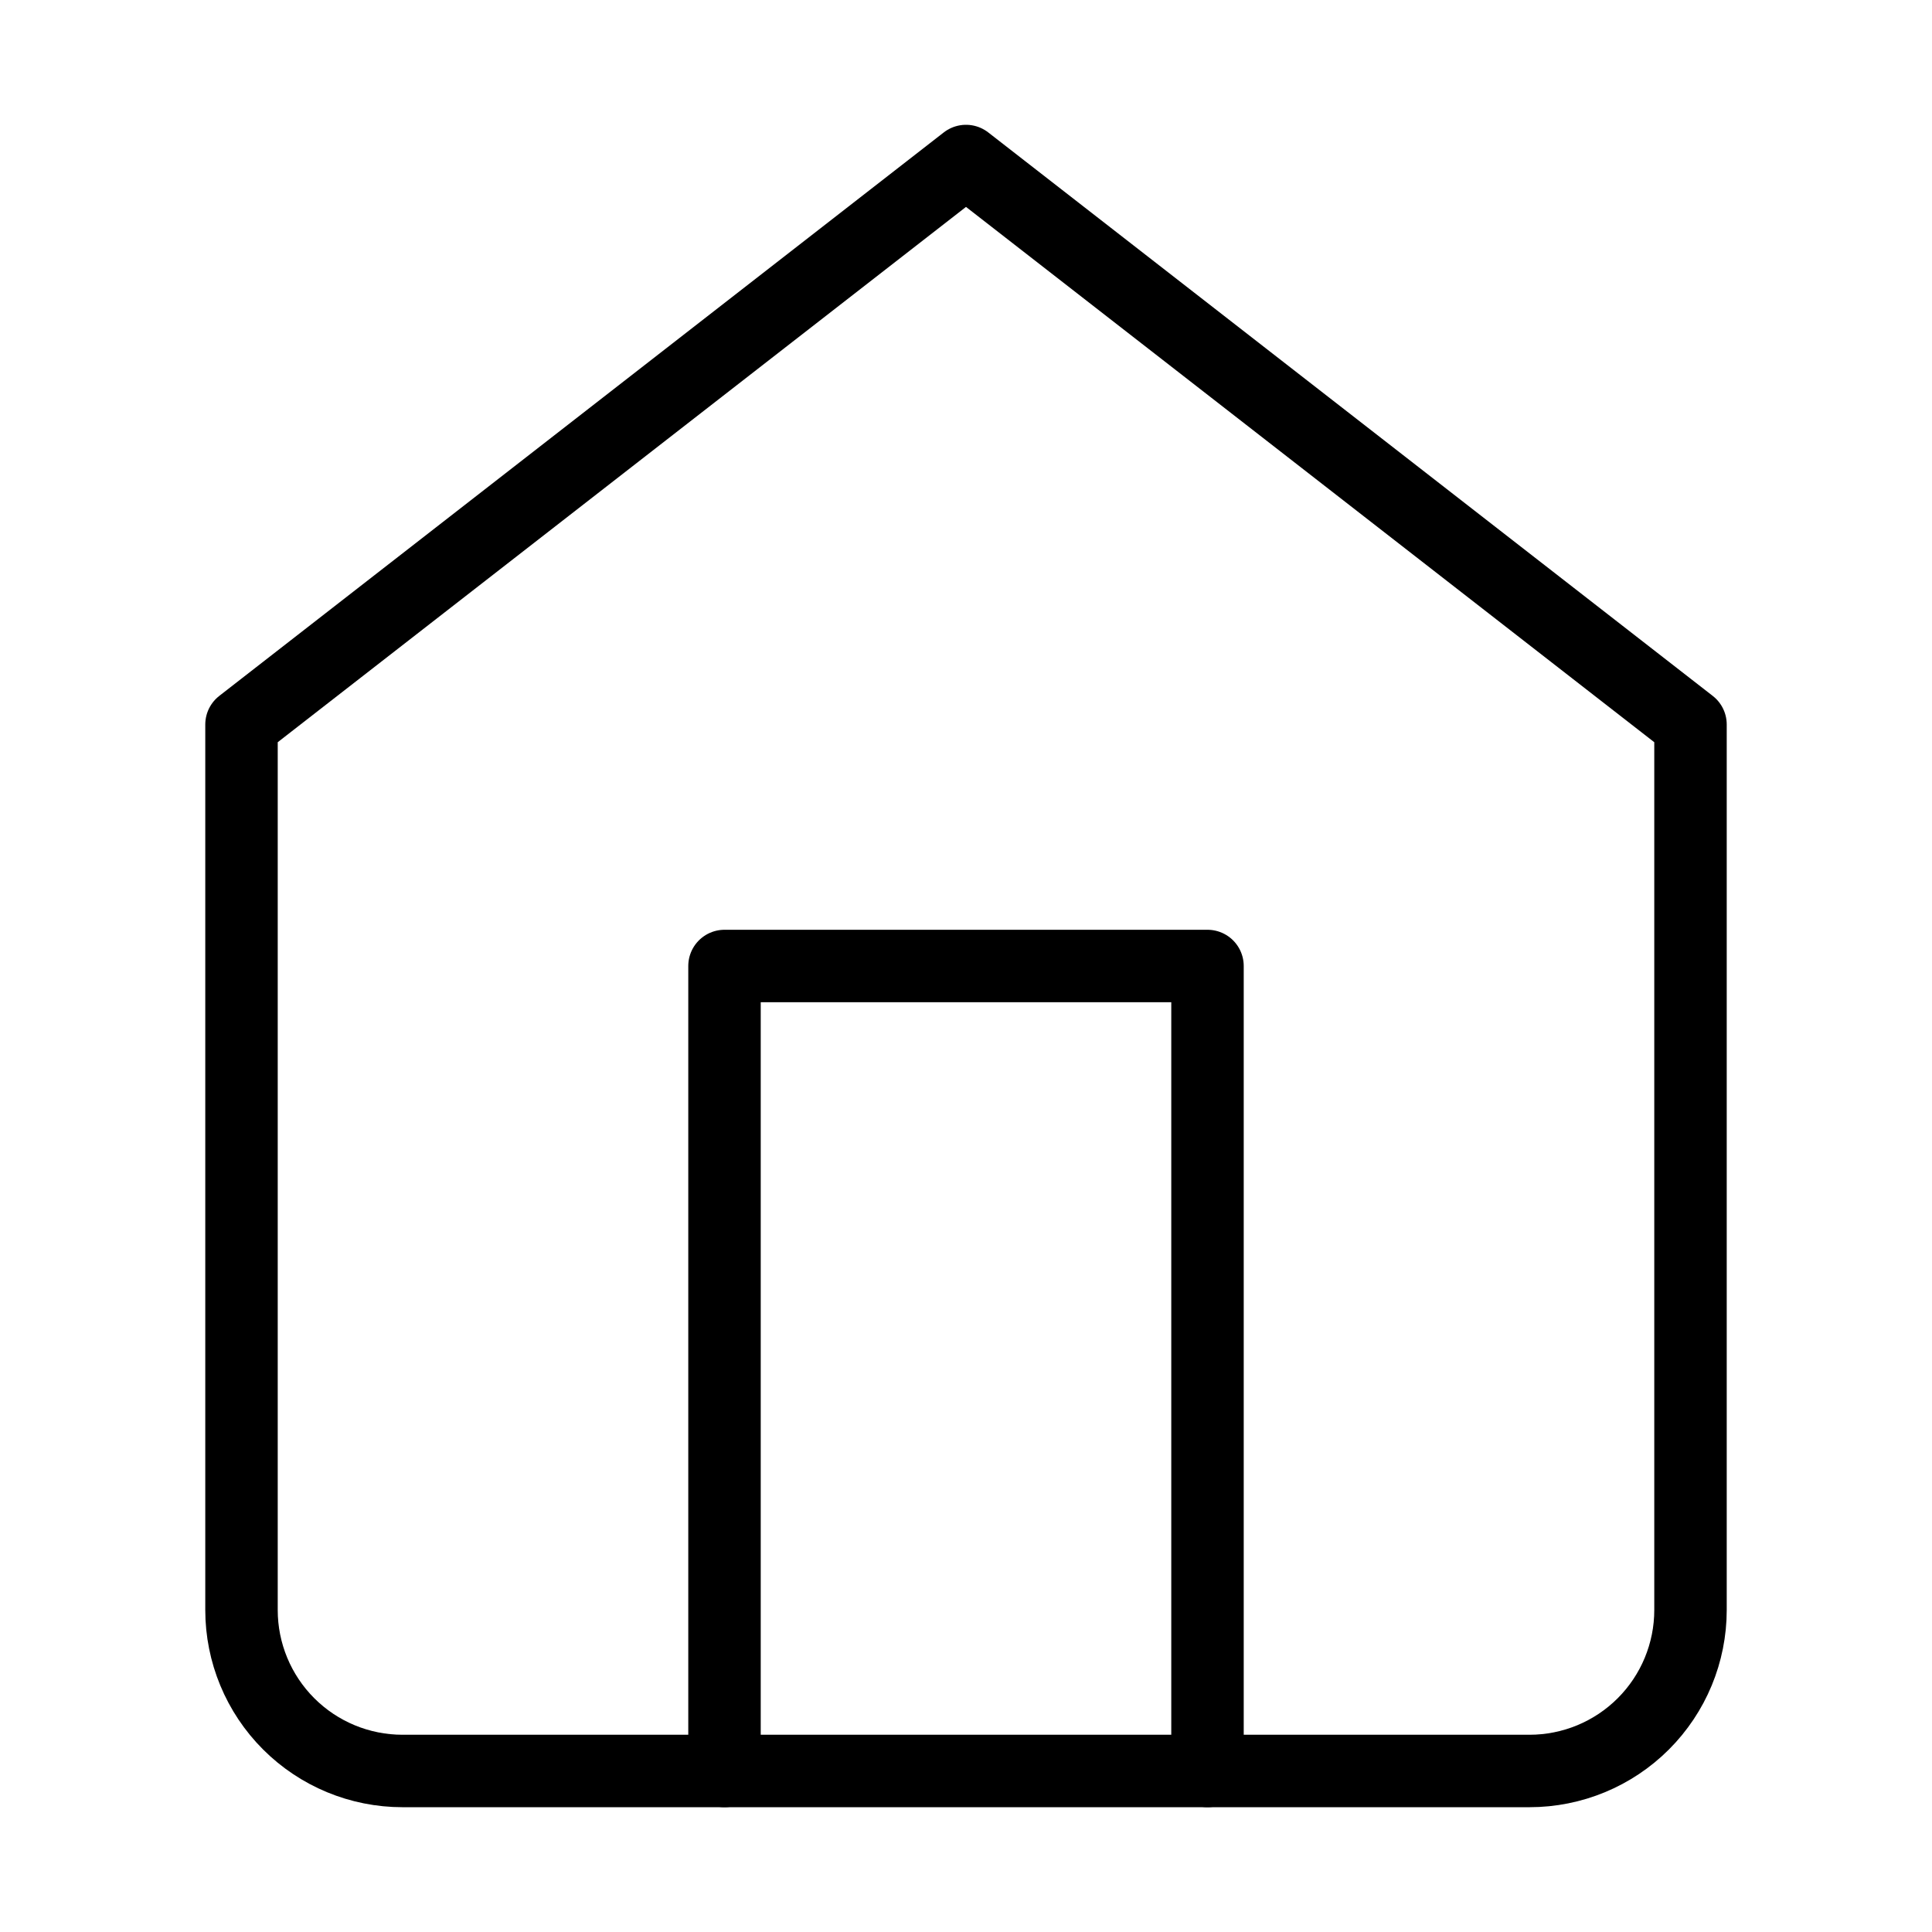
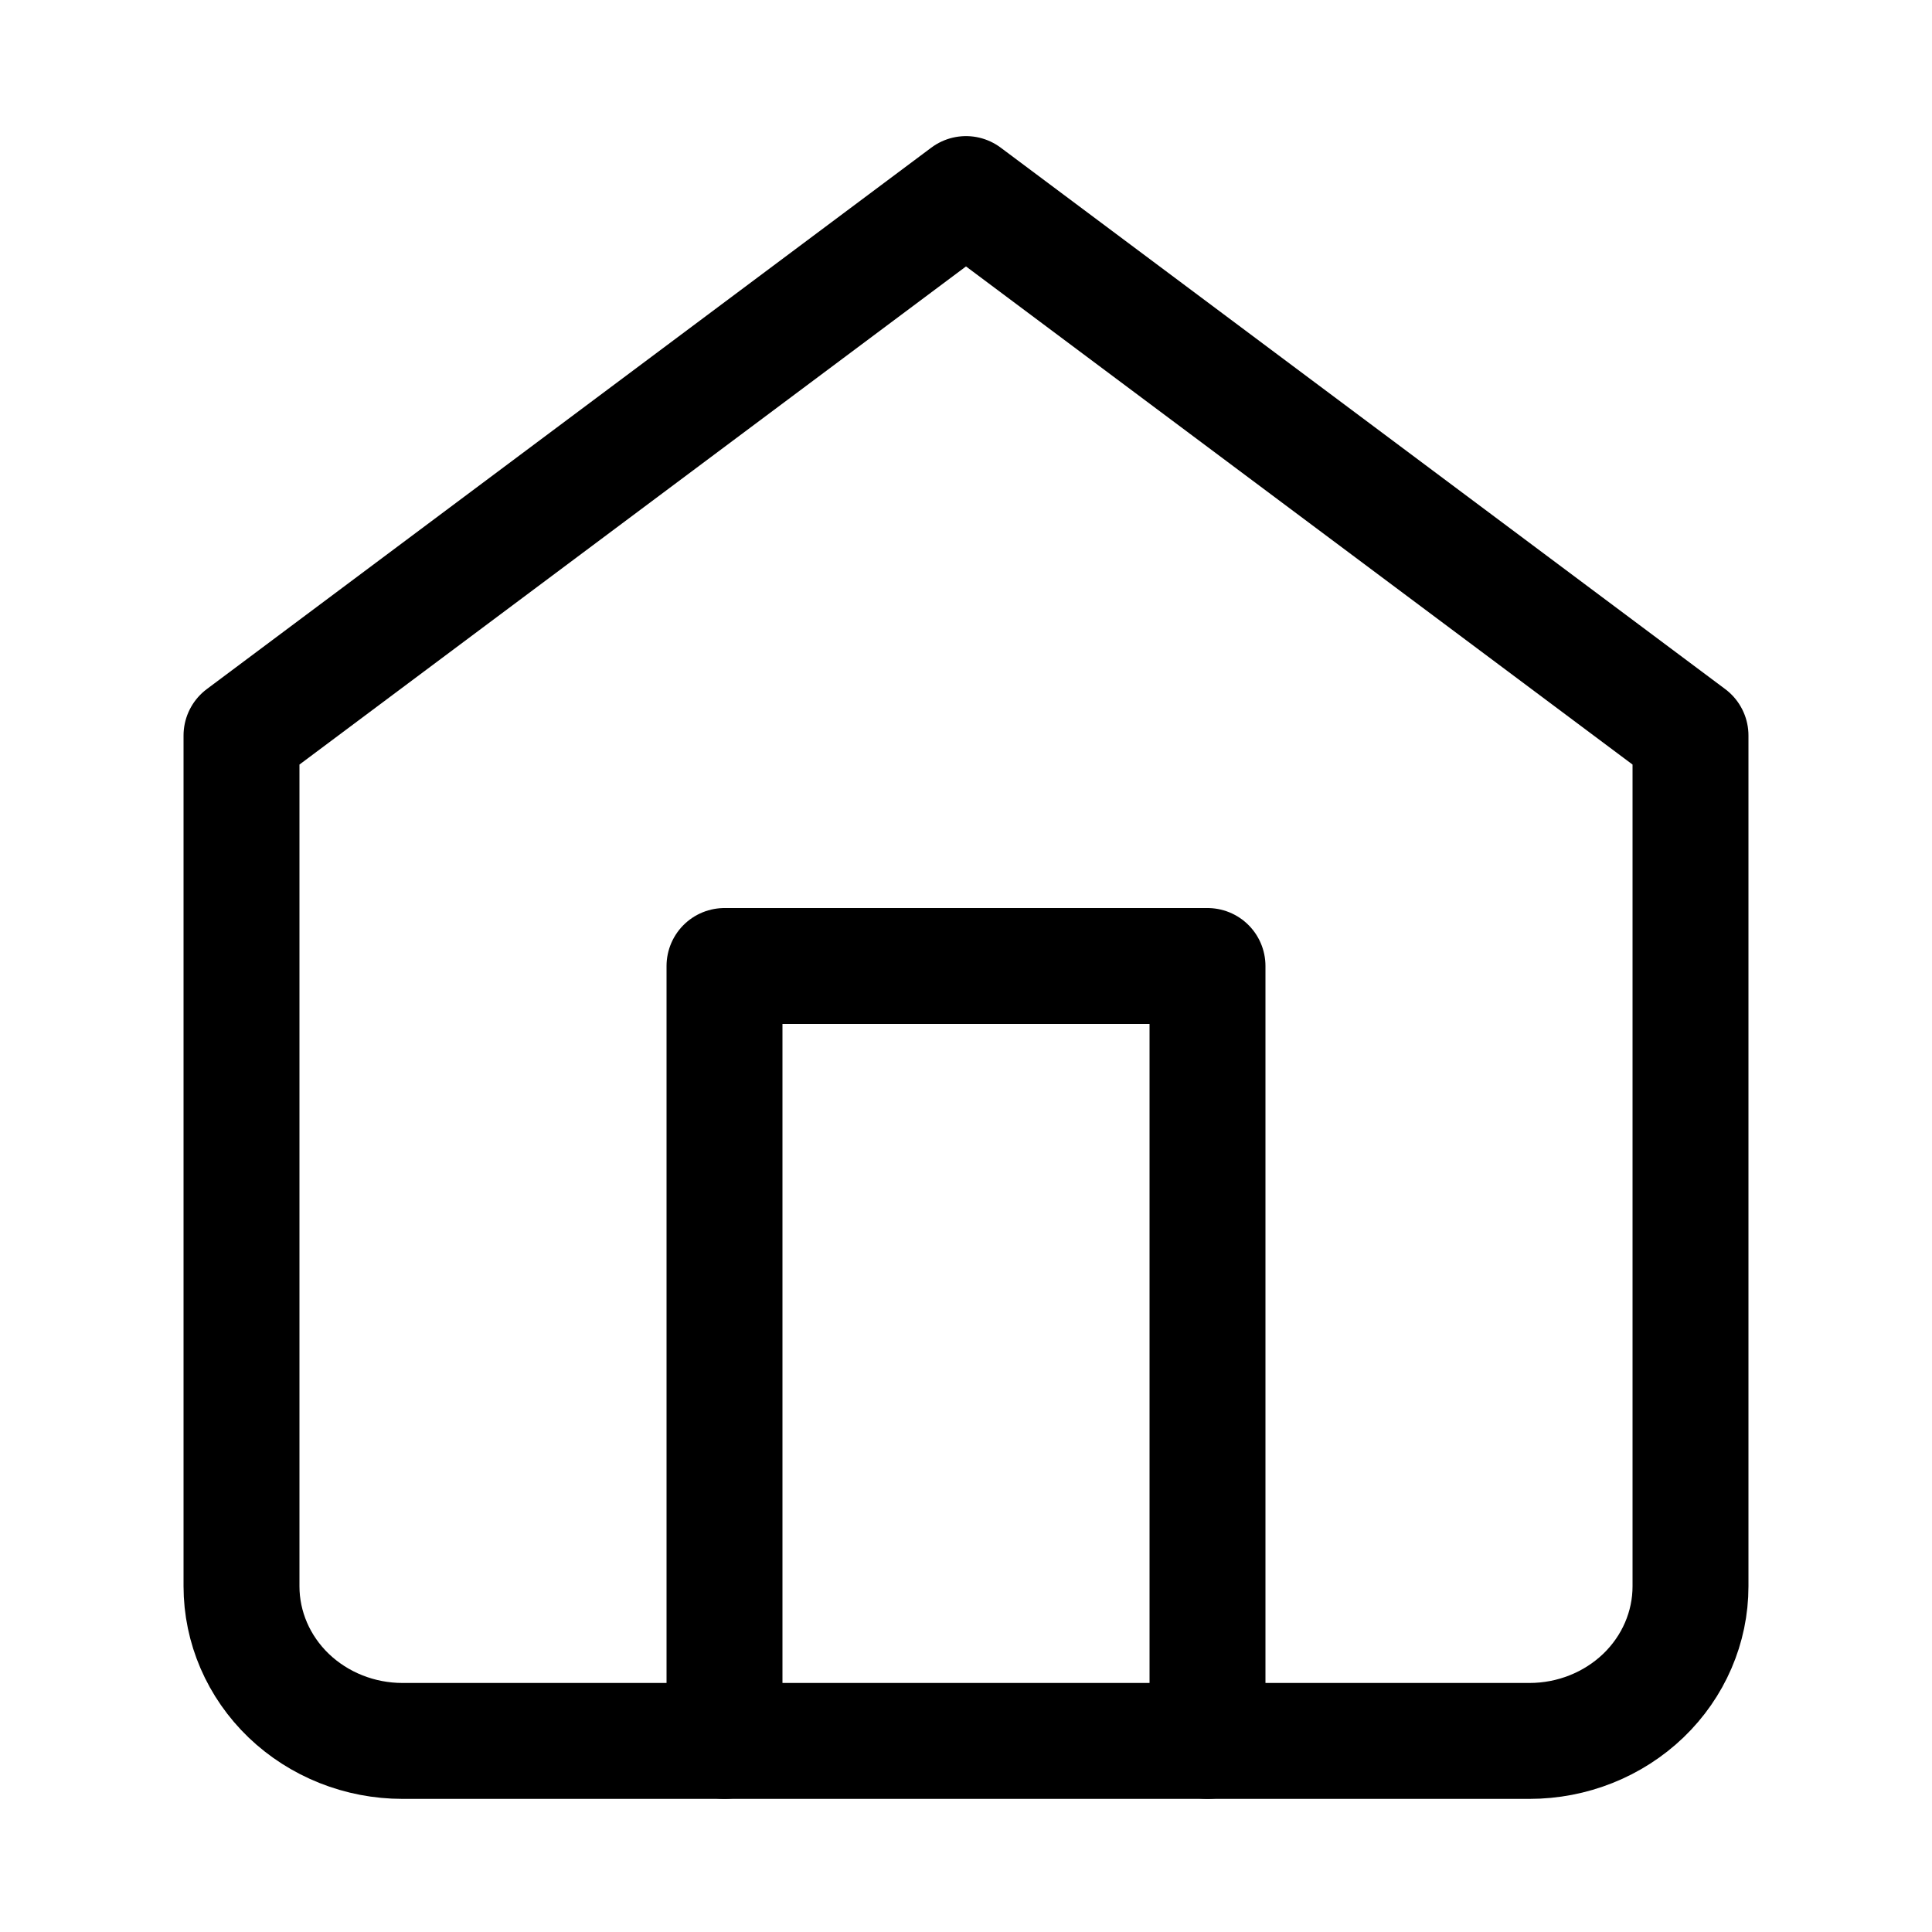
- <svg xmlns="http://www.w3.org/2000/svg" width="32" height="32" viewBox="0 0 32 32" fill="none">
-   <path d="M4 12L16 2.667L28 12V26.667C28 27.374 27.719 28.052 27.219 28.552C26.719 29.052 26.041 29.333 25.333 29.333H6.667C5.959 29.333 5.281 29.052 4.781 28.552C4.281 28.052 4 27.374 4 26.667V12Z" stroke="currentColor" stroke-width="1.2" stroke-linecap="round" stroke-linejoin="round" />
-   <path d="M12 29.333V16H20V29.333" stroke="currentColor" stroke-width="1.2" stroke-linecap="round" stroke-linejoin="round" />
+ <svg xmlns="http://www.w3.org/2000/svg" width="20" height="20" viewBox="0 0 20 20" fill="none">
+   <path d="M2.5 7.614L10 2.009L17.5 7.614V16.421C17.5 16.846 17.324 17.253 17.012 17.553C16.699 17.853 16.275 18.022 15.833 18.022H4.167C3.725 18.022 3.301 17.853 2.988 17.553C2.676 17.253 2.5 16.846 2.5 16.421V7.614Z" stroke="currentColor" stroke-width="1.2" stroke-linecap="round" stroke-linejoin="round" />
+   <path d="M7.5 18.022V10H12.5V18.022" stroke="currentColor" stroke-width="1.2" stroke-linecap="round" stroke-linejoin="round" />
</svg>
